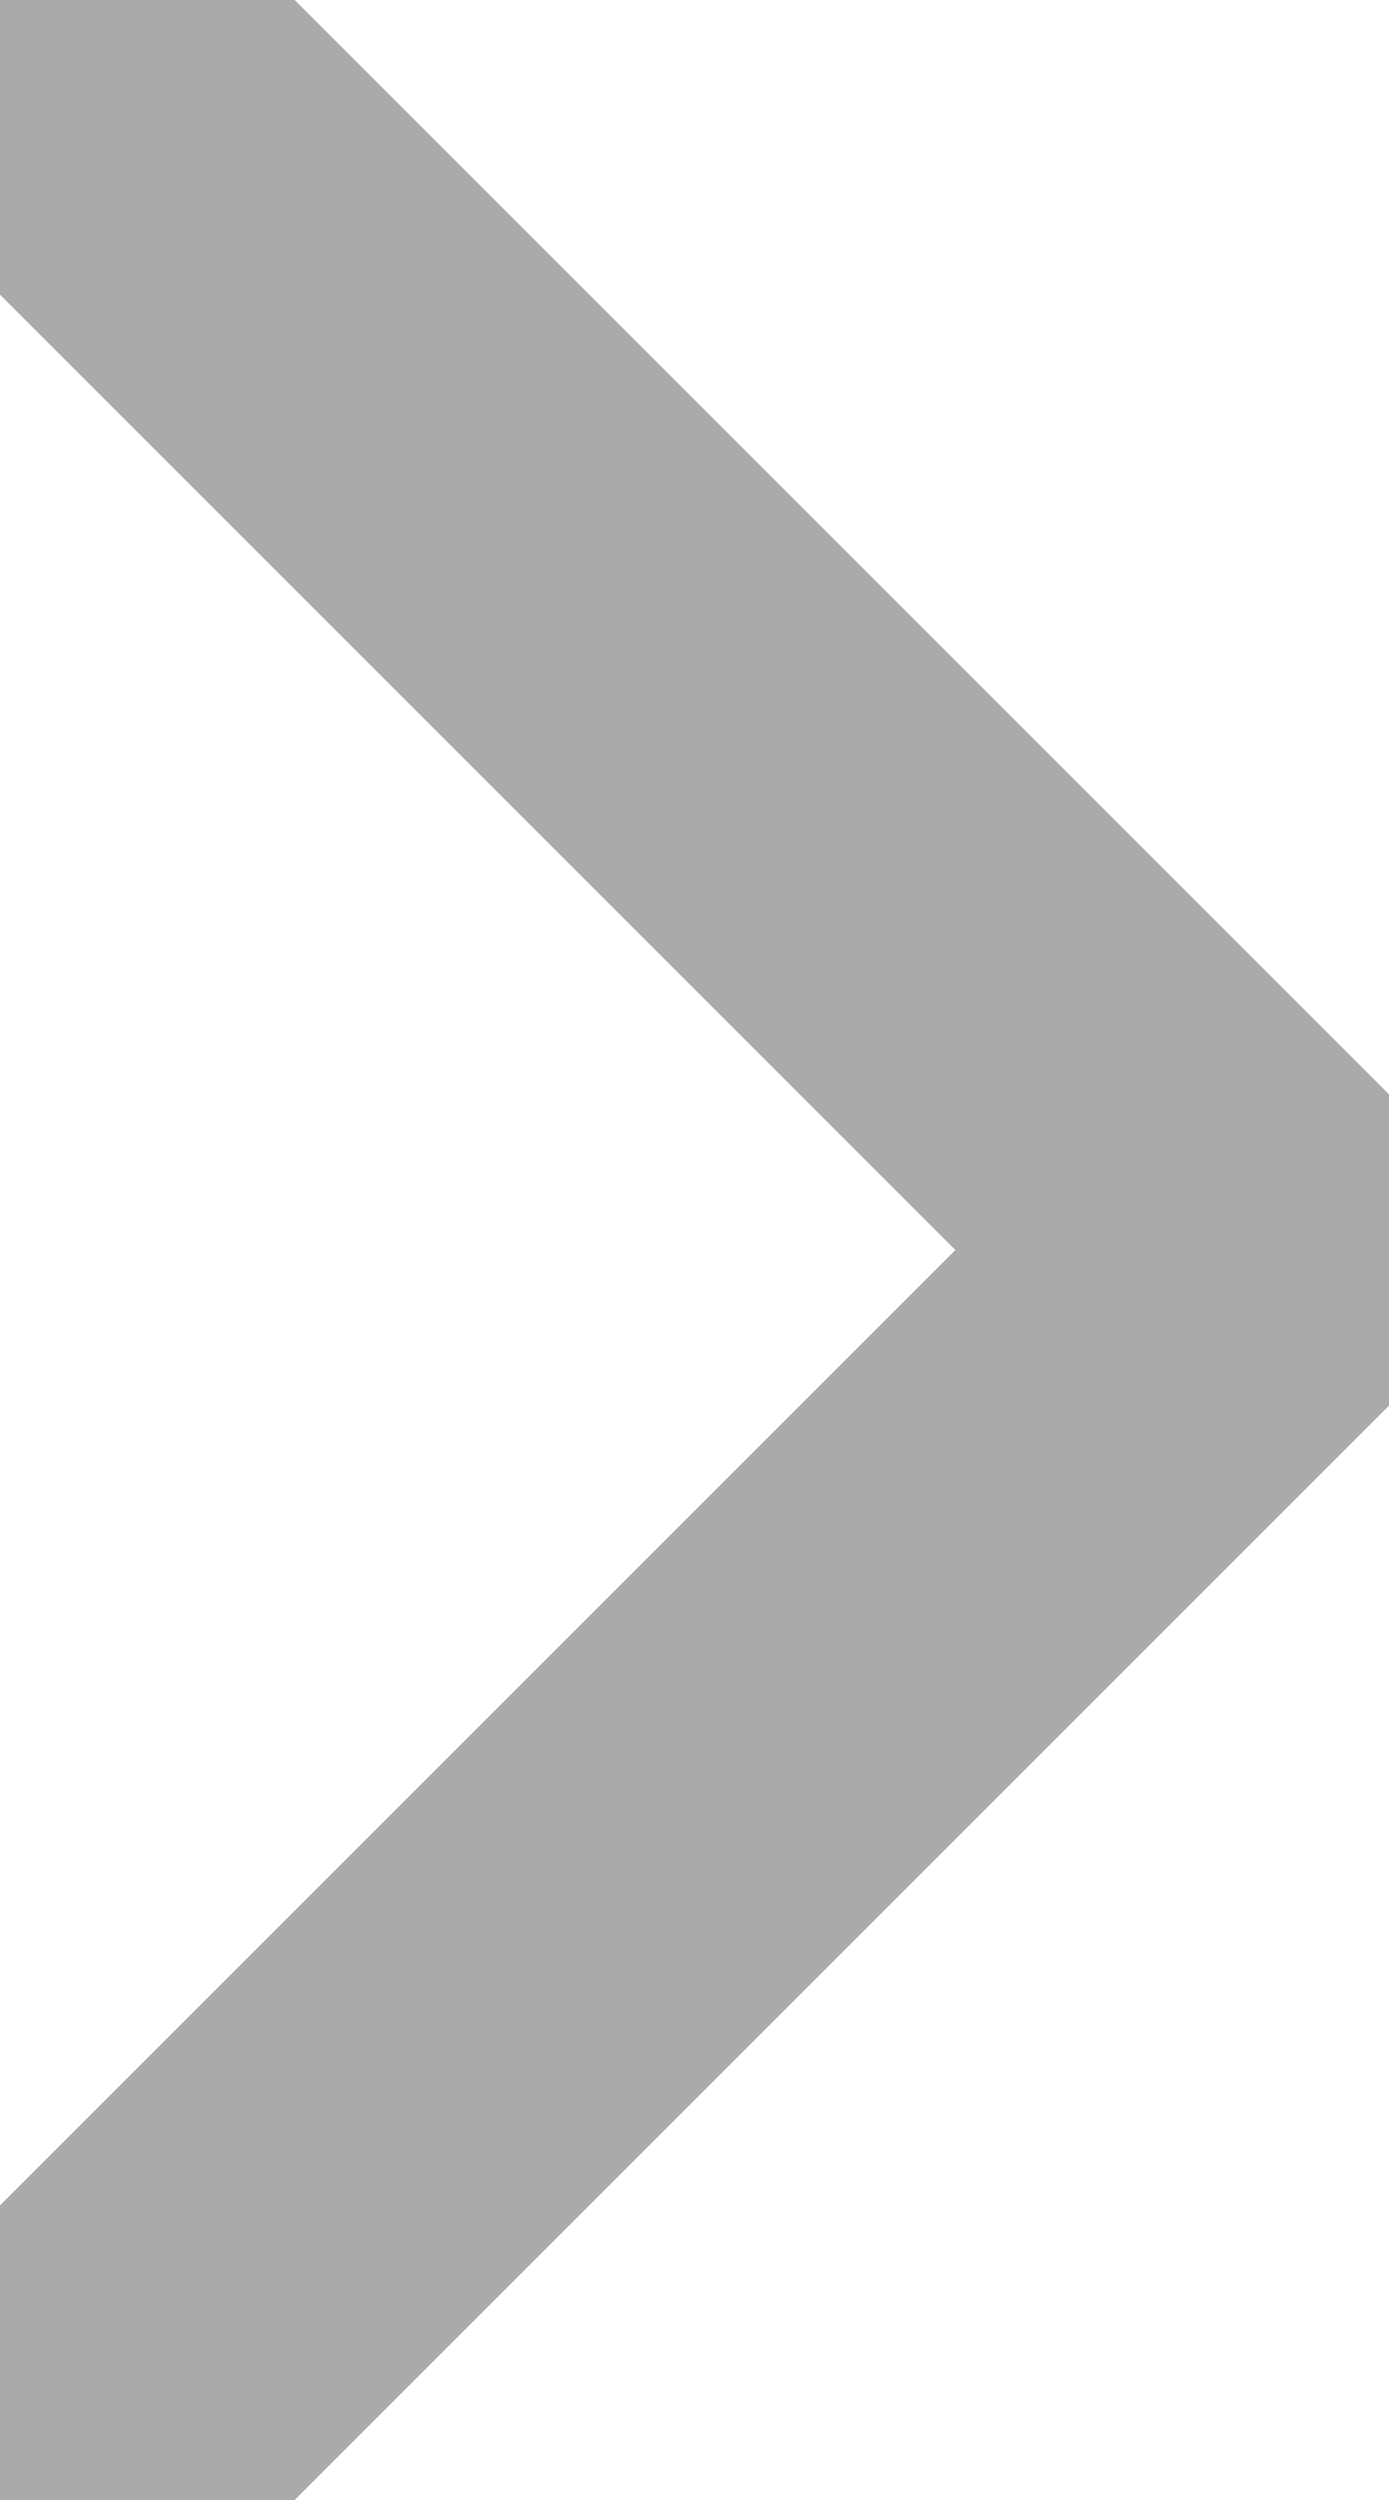
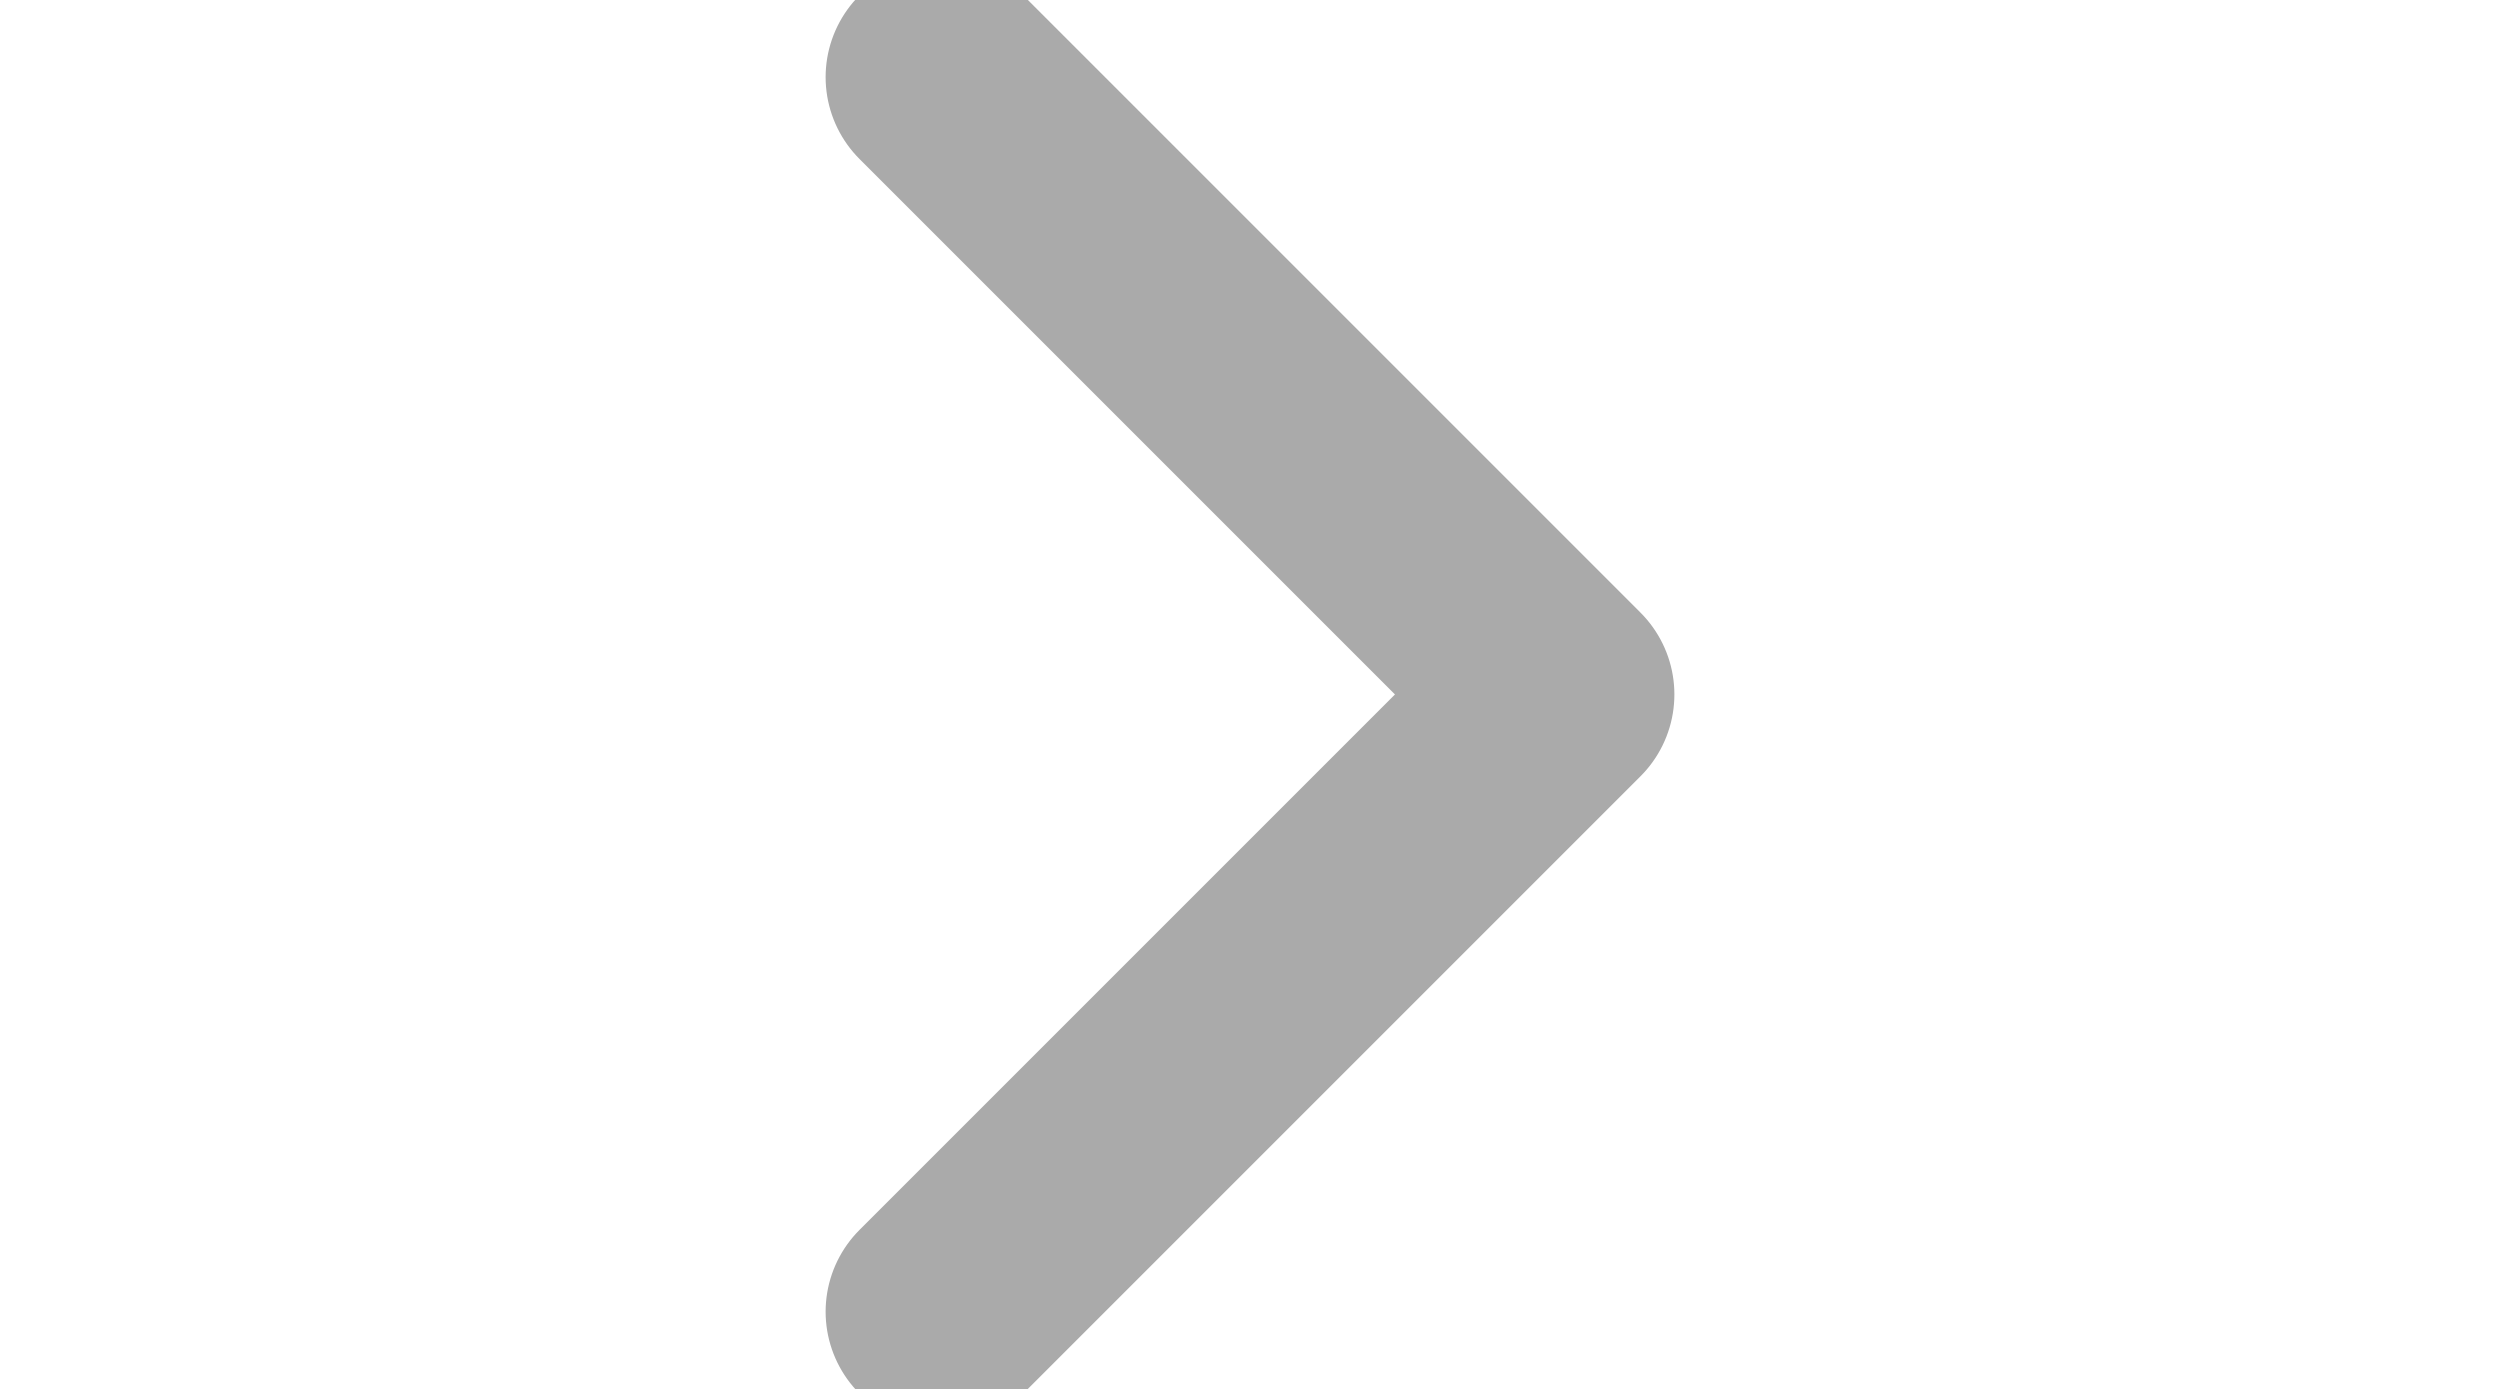
- <svg xmlns="http://www.w3.org/2000/svg" height="8px" viewBox="0 0 200 360" fill="none">
-   <path d="M20,20 L180,180 L20,340" stroke="#aaa" stroke-width="60" stroke-linejoin="round" stroke-linecap="round" />
+ <svg xmlns="http://www.w3.org/2000/svg" height="8px" viewBox="0 0 648 360" fill="none">
+   <path d="M20,20 L180,180 L20,340" stroke="#aaa" stroke-width="60" stroke-linejoin="round" stroke-linecap="round" transform="translate(224)" />
</svg>
